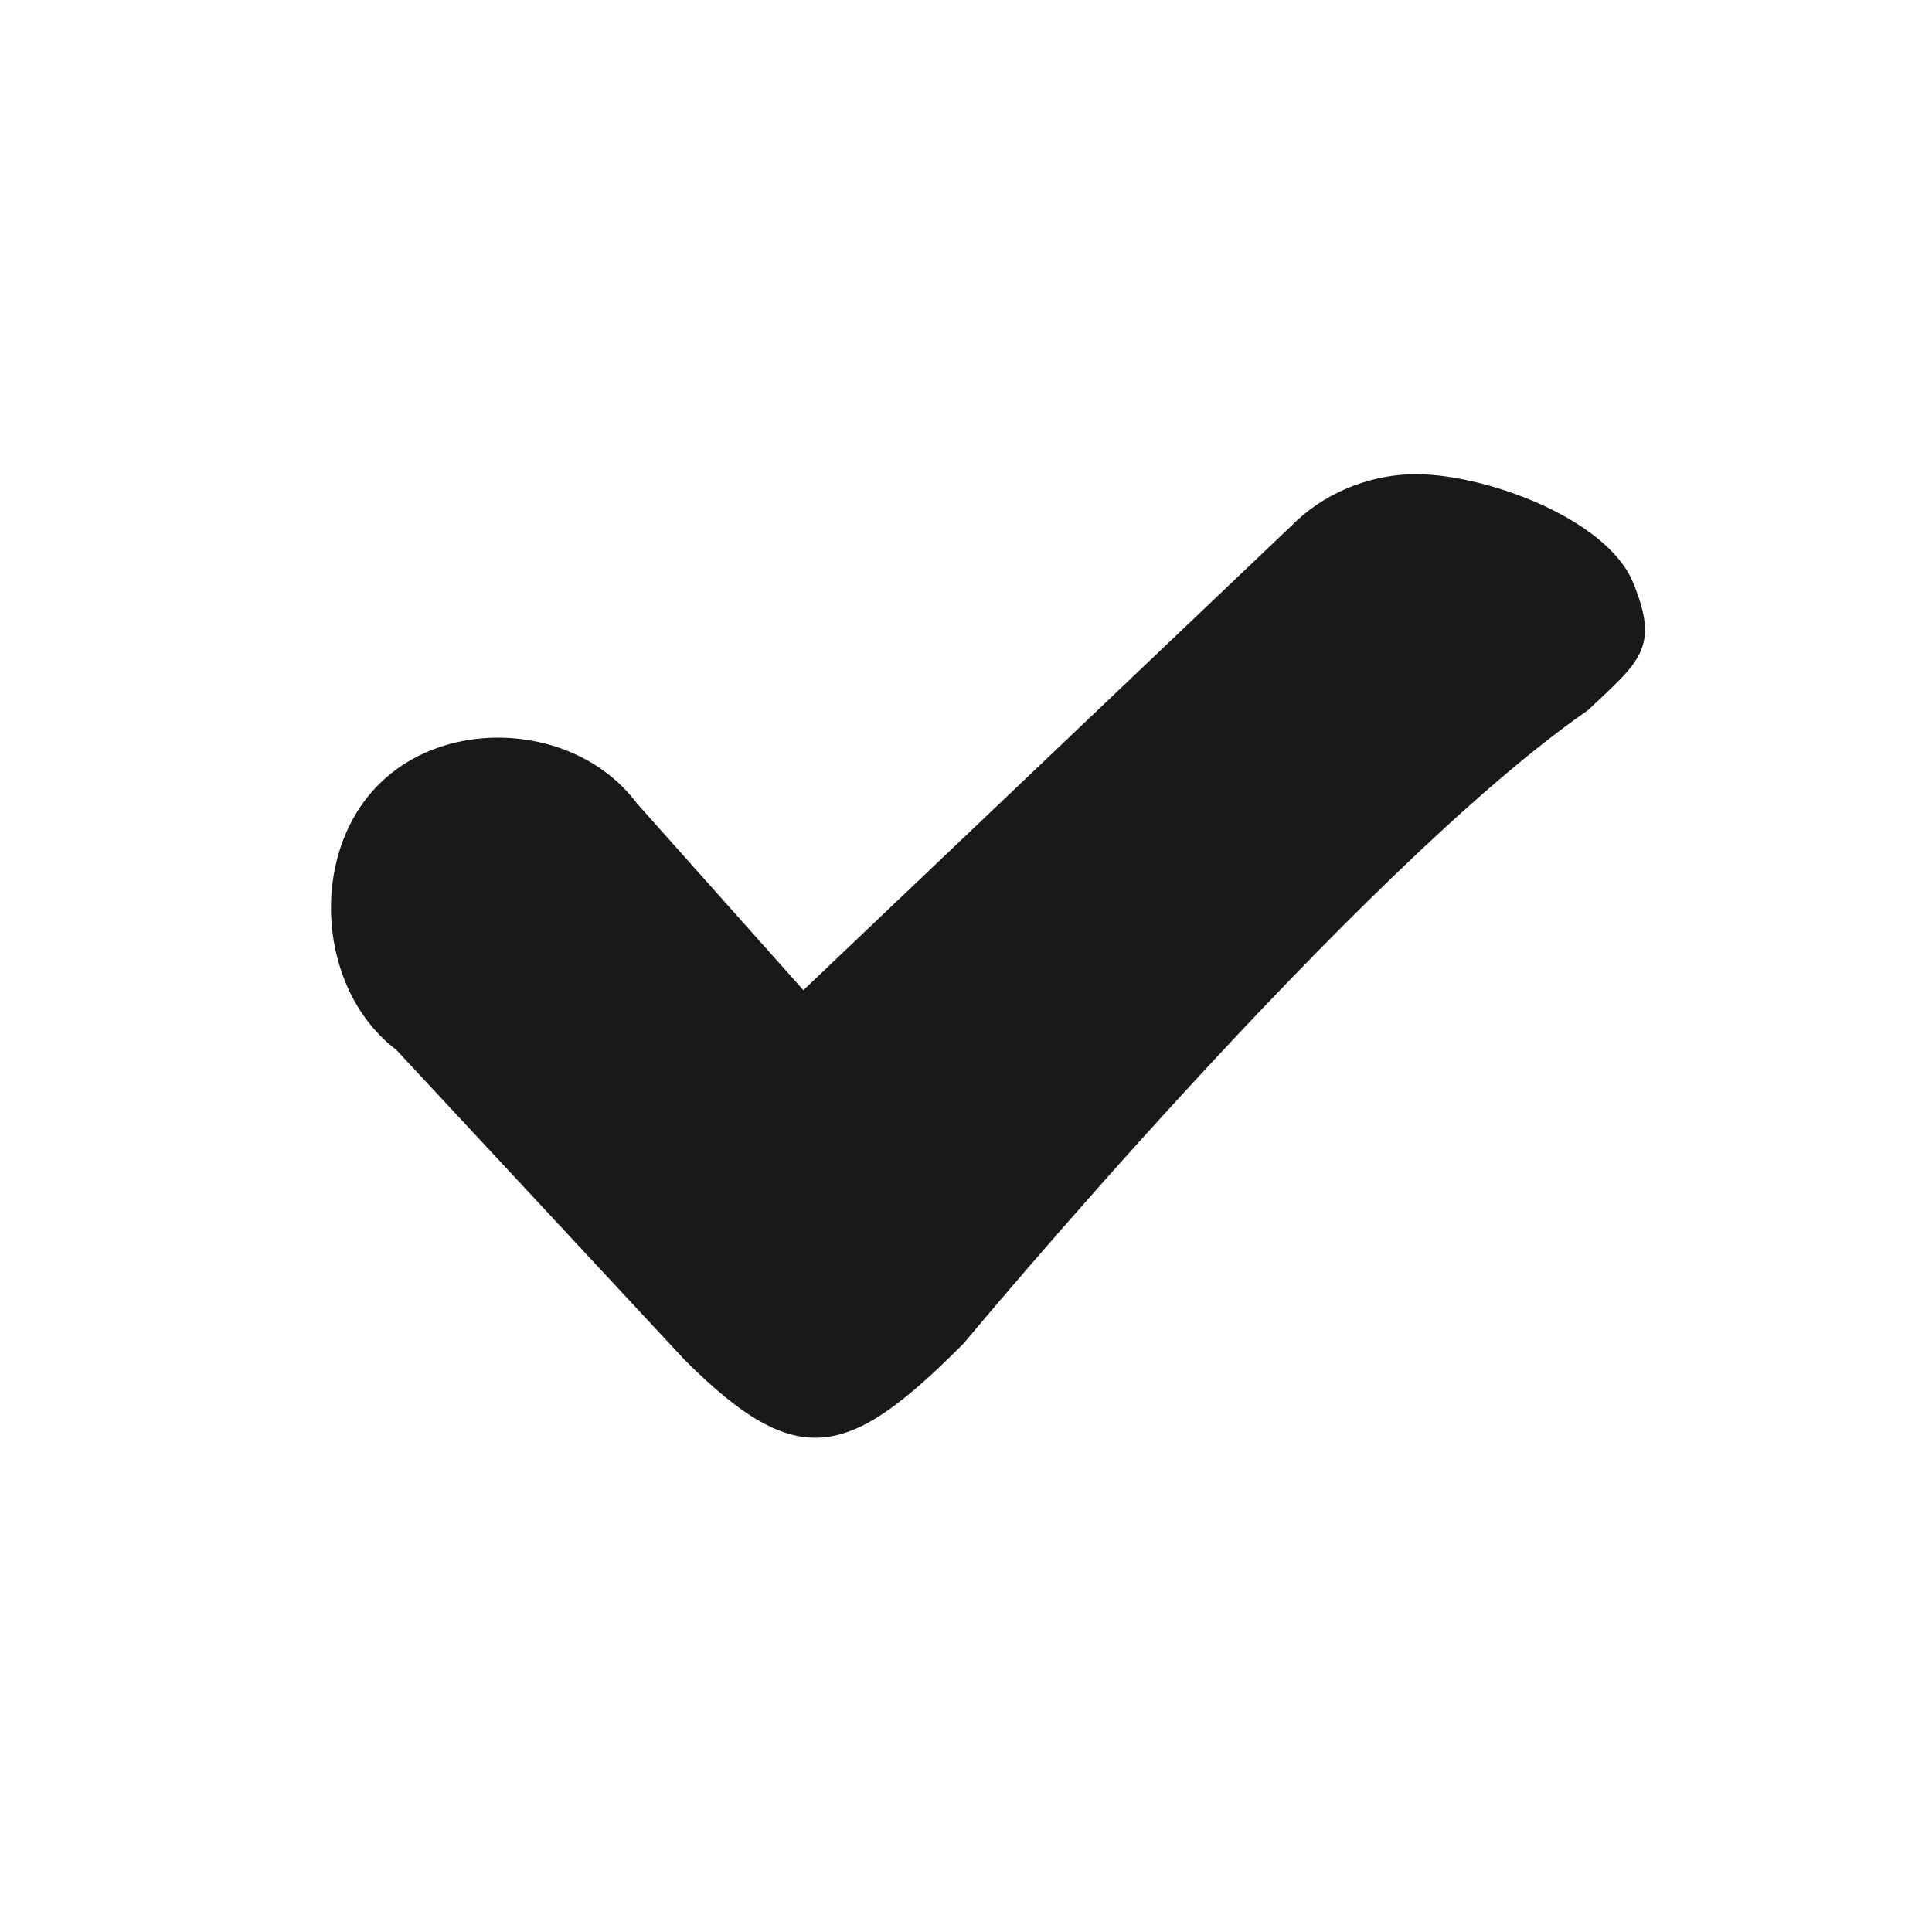
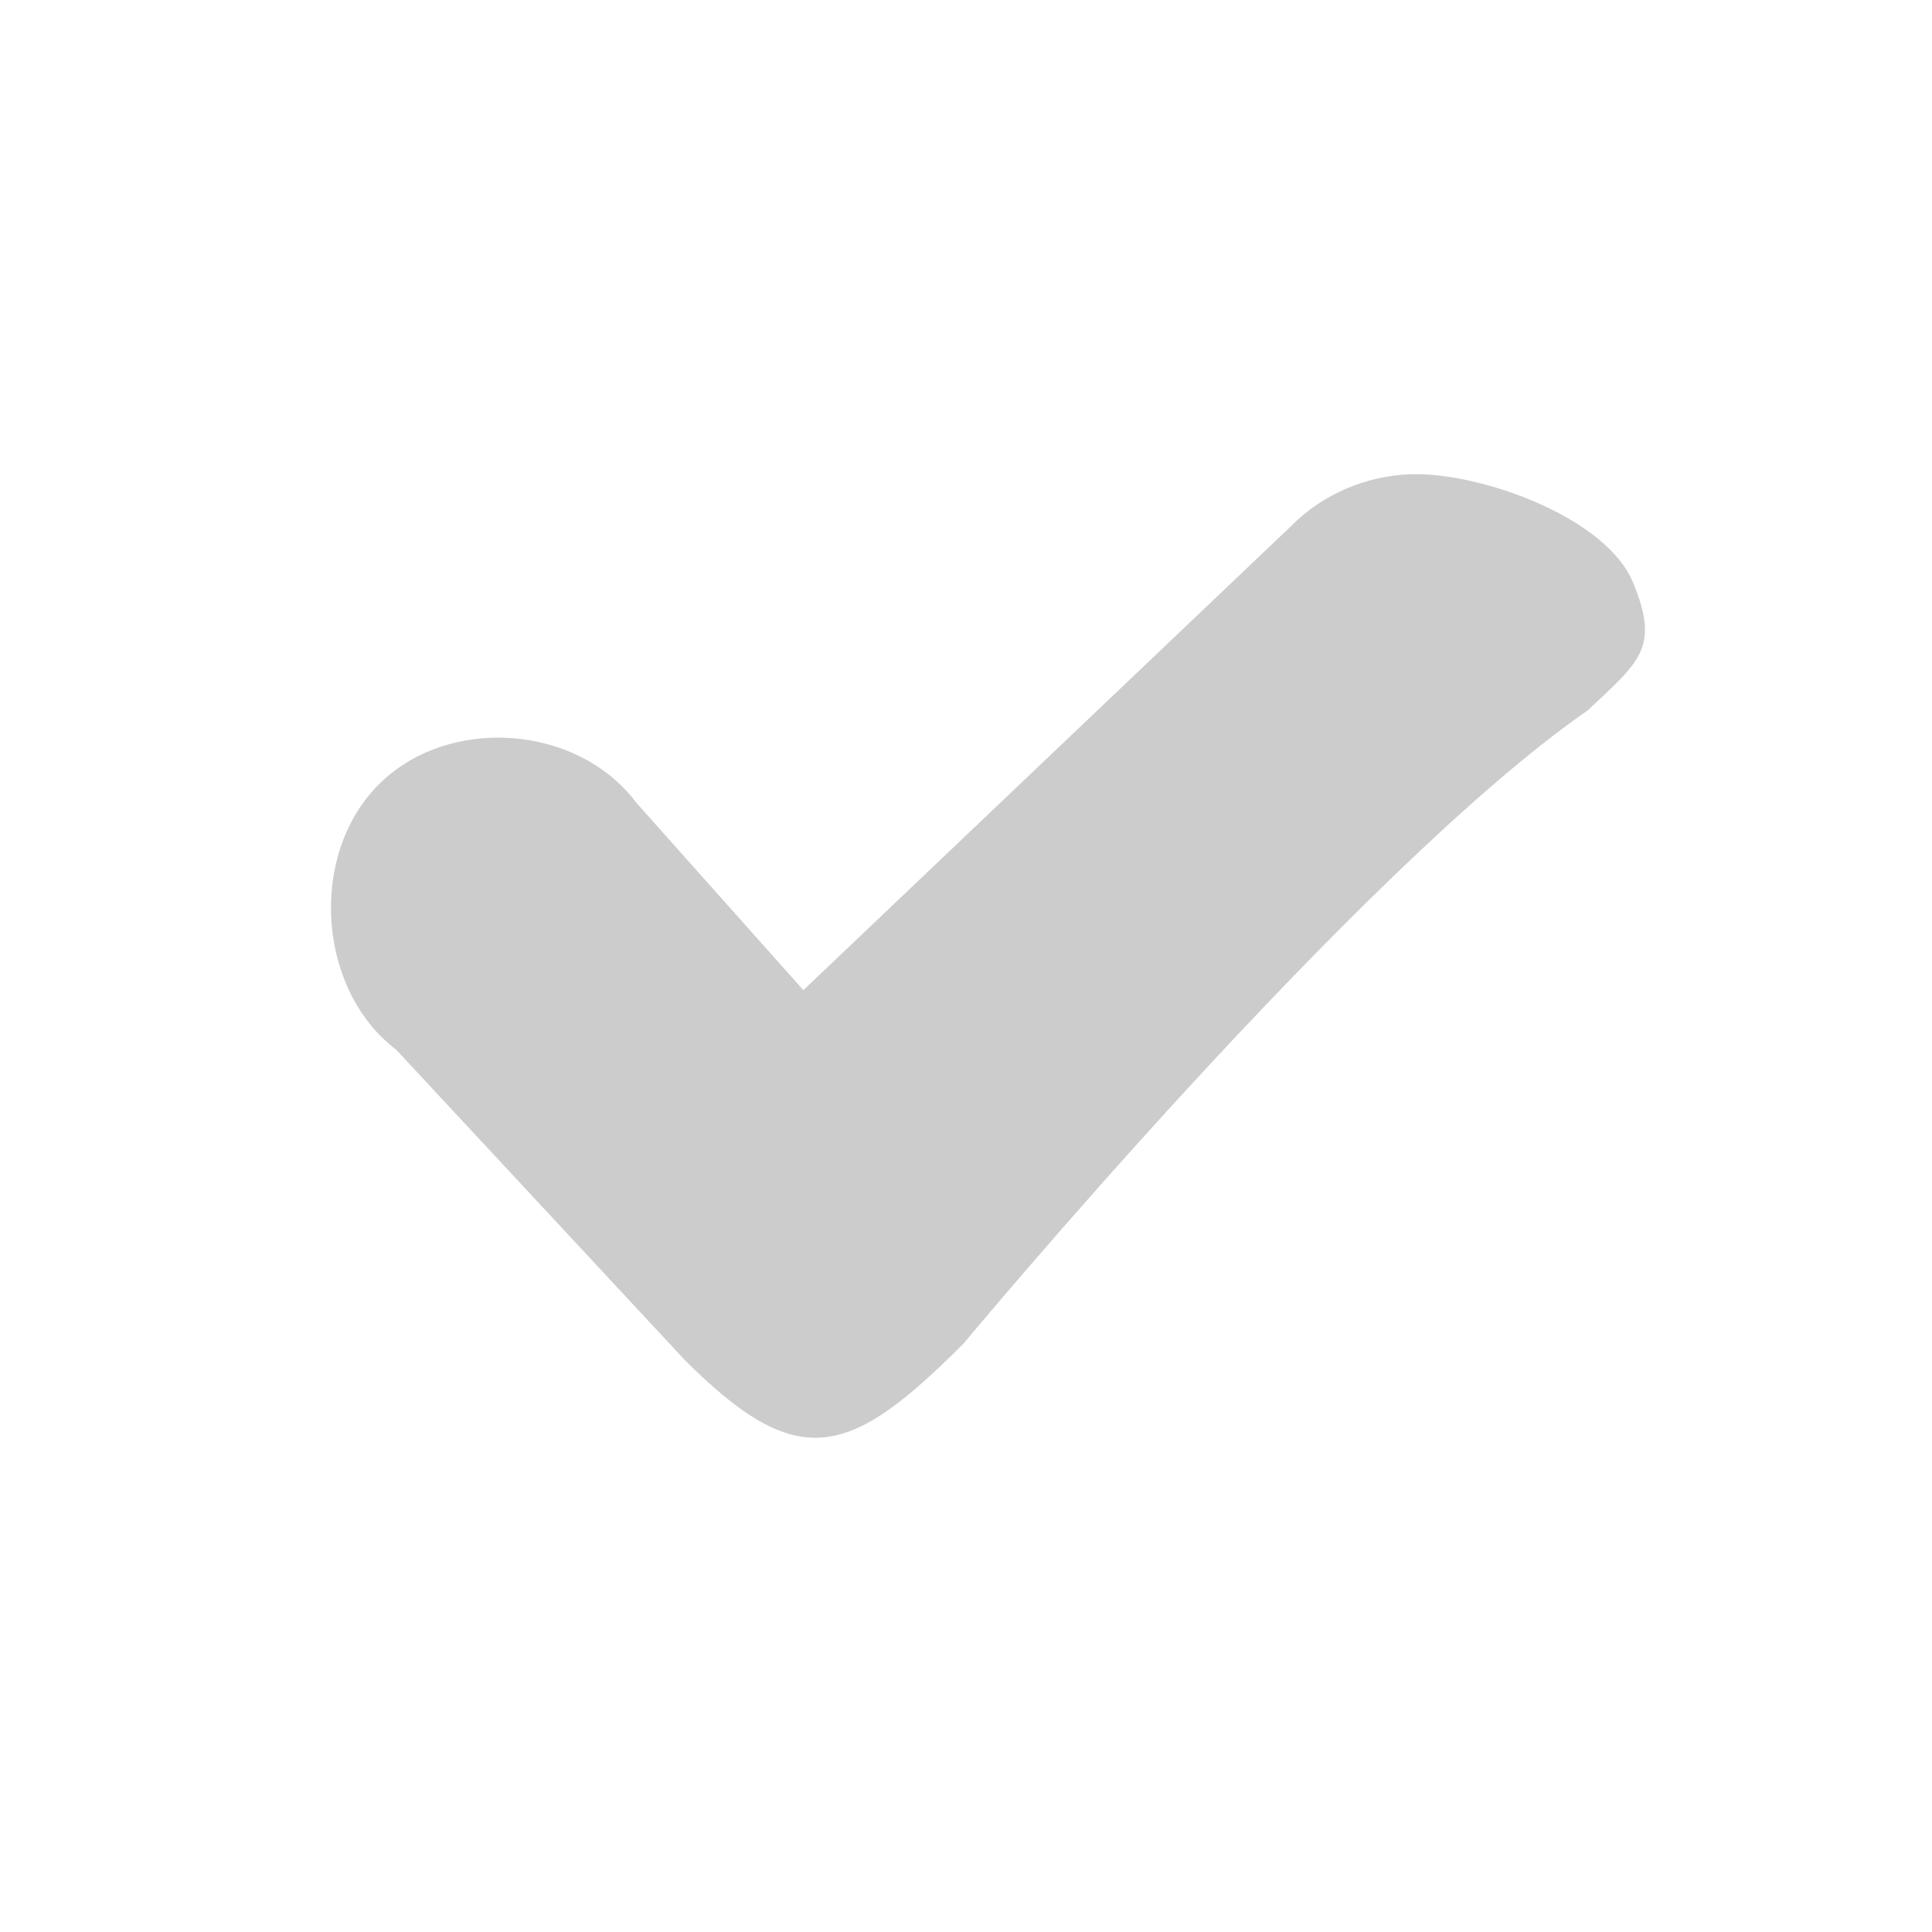
<svg xmlns="http://www.w3.org/2000/svg" width="133pt" height="133pt" viewBox="0 0 133 133" version="1.1">
  <g id="surface1">
-     <path style=" stroke:none;fill-rule:nonzero;fill:#%MENU_FG%;fill-opacity:0.9;" d="M 97.102 32.648 C 94.074 32.746 91.047 34.016 88.898 36.199 L 55.305 68.164 L 43.816 55.273 C 39.715 49.805 30.73 49.219 25.977 54.102 C 21.223 58.984 21.875 68.164 27.277 72.266 L 47.137 93.621 C 54.949 101.434 58.465 100.391 66.34 92.48 C 66.34 92.48 93.426 59.895 109.309 48.895 C 112.824 45.574 114.289 44.629 112.434 40.137 C 110.613 35.613 101.887 32.488 97.102 32.648 Z M 97.102 32.648 " />
+     <path style=" stroke:none;fill-rule:nonzero;fill:#%MENU_FG%;fill-opacity:0.2;" d="M 97.102 32.648 C 94.074 32.746 91.047 34.016 88.898 36.199 L 55.305 68.164 L 43.816 55.273 C 39.715 49.805 30.73 49.219 25.977 54.102 C 21.223 58.984 21.875 68.164 27.277 72.266 L 47.137 93.621 C 54.949 101.434 58.465 100.391 66.34 92.48 C 66.34 92.48 93.426 59.895 109.309 48.895 C 112.824 45.574 114.289 44.629 112.434 40.137 C 110.613 35.613 101.887 32.488 97.102 32.648 Z M 97.102 32.648 " />
  </g>
</svg>
